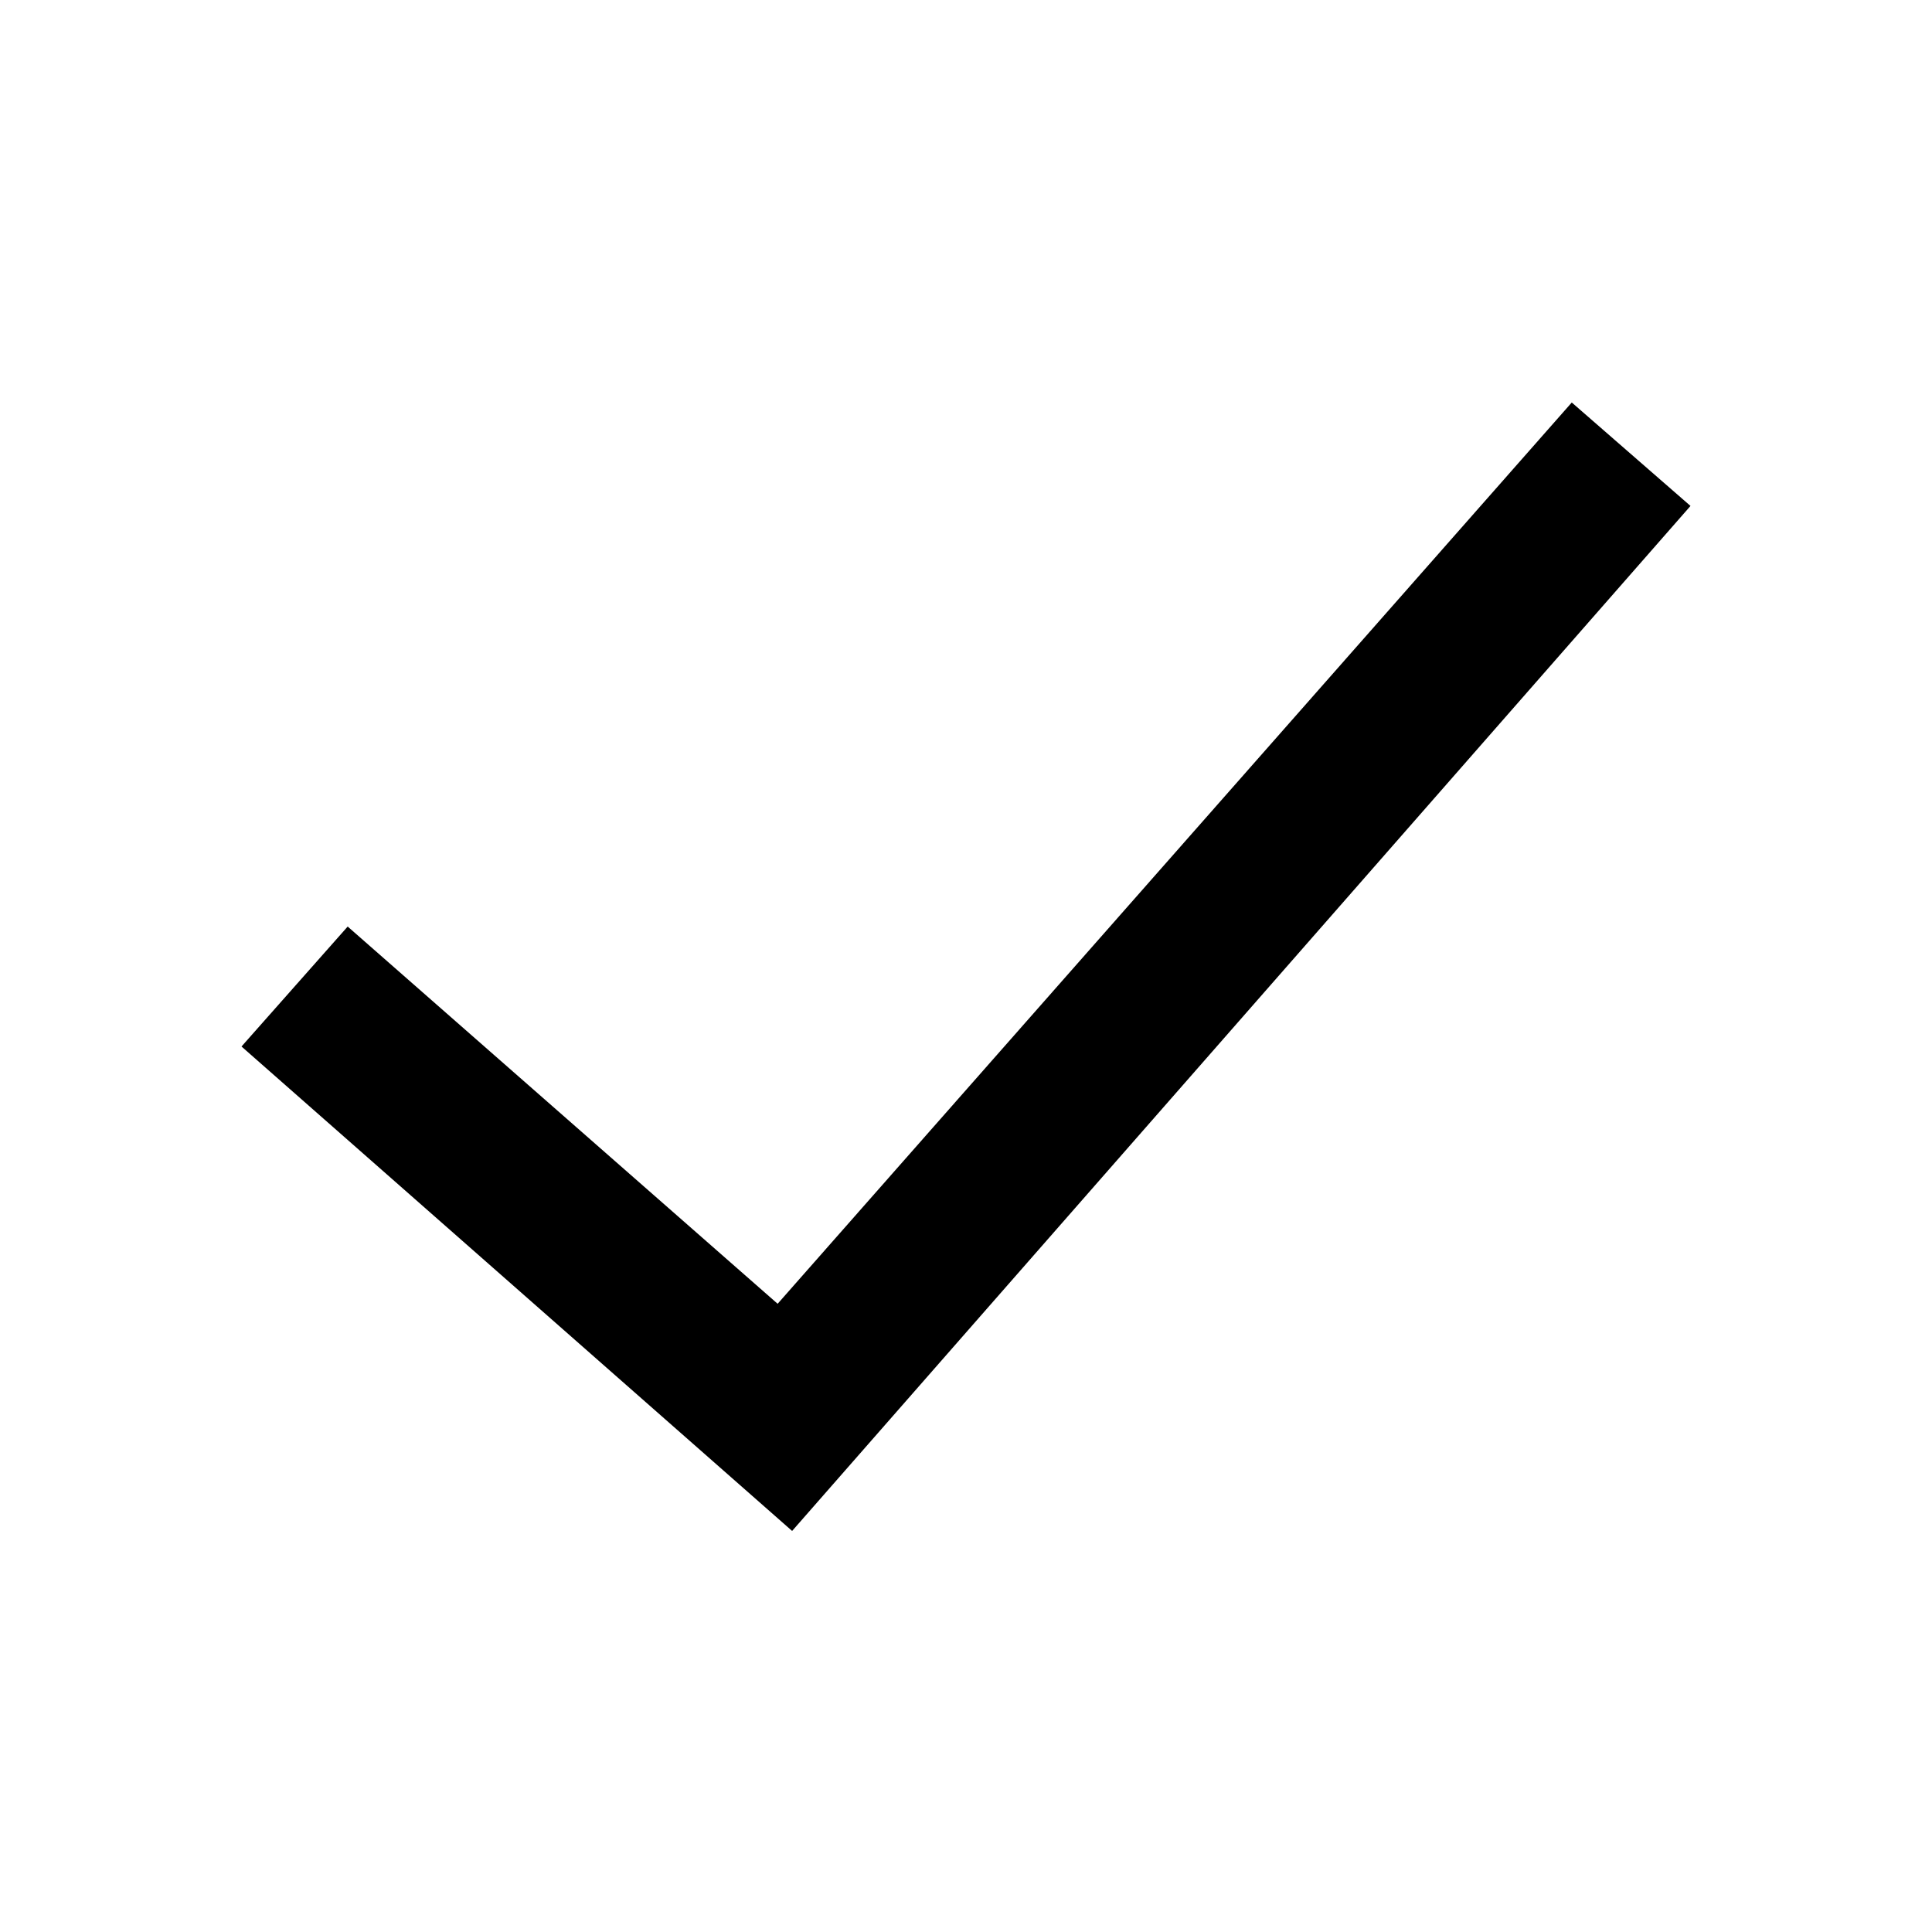
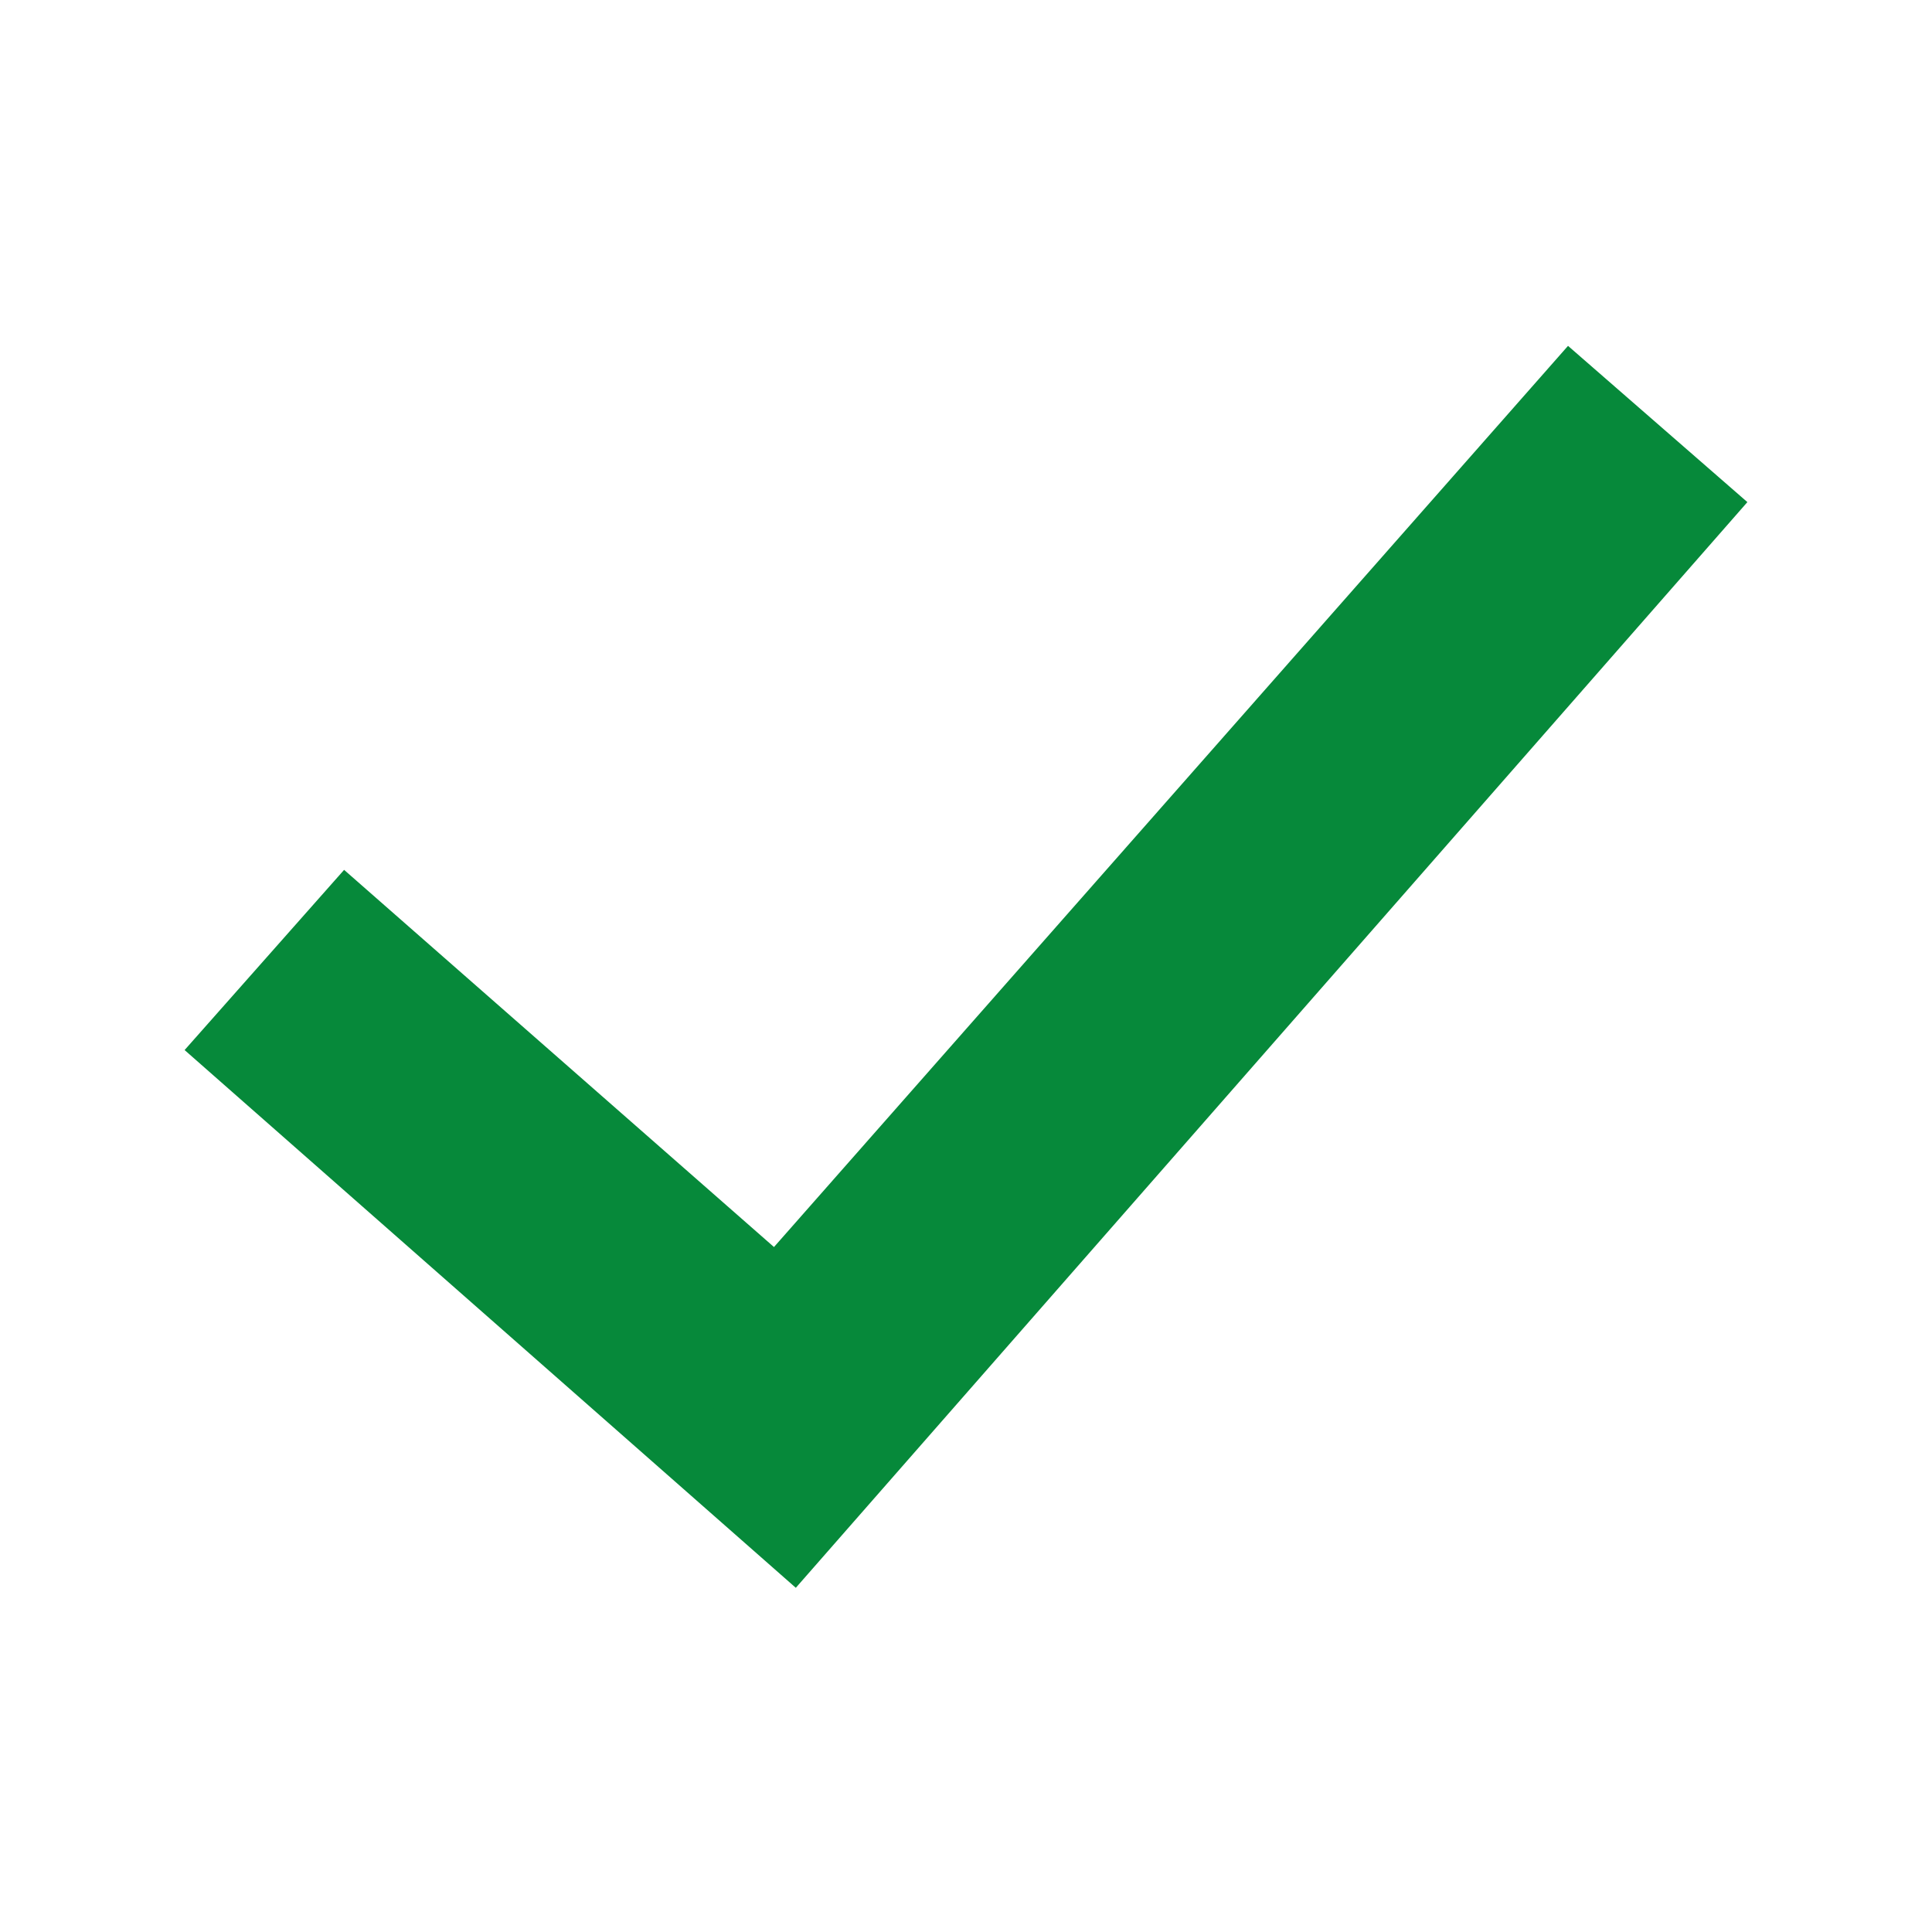
<svg xmlns="http://www.w3.org/2000/svg" focusable="false" width="24" height="24" fill-rule="evenodd" clip-rule="evenodd">
-   <path d="M21 6.285l-11.16 12.733-6.84-6.018 1.319-1.49 5.341 4.686 9.865-11.196 1.475 1.285z" />
+   <path d="M21 6.285l-11.16 12.733-6.84-6.018 1.319-1.49 5.341 4.686 9.865-11.196 1.475 1.285z" fill="rgb(6, 137, 58)" stroke="rgb(6, 137, 58)" />
</svg>
